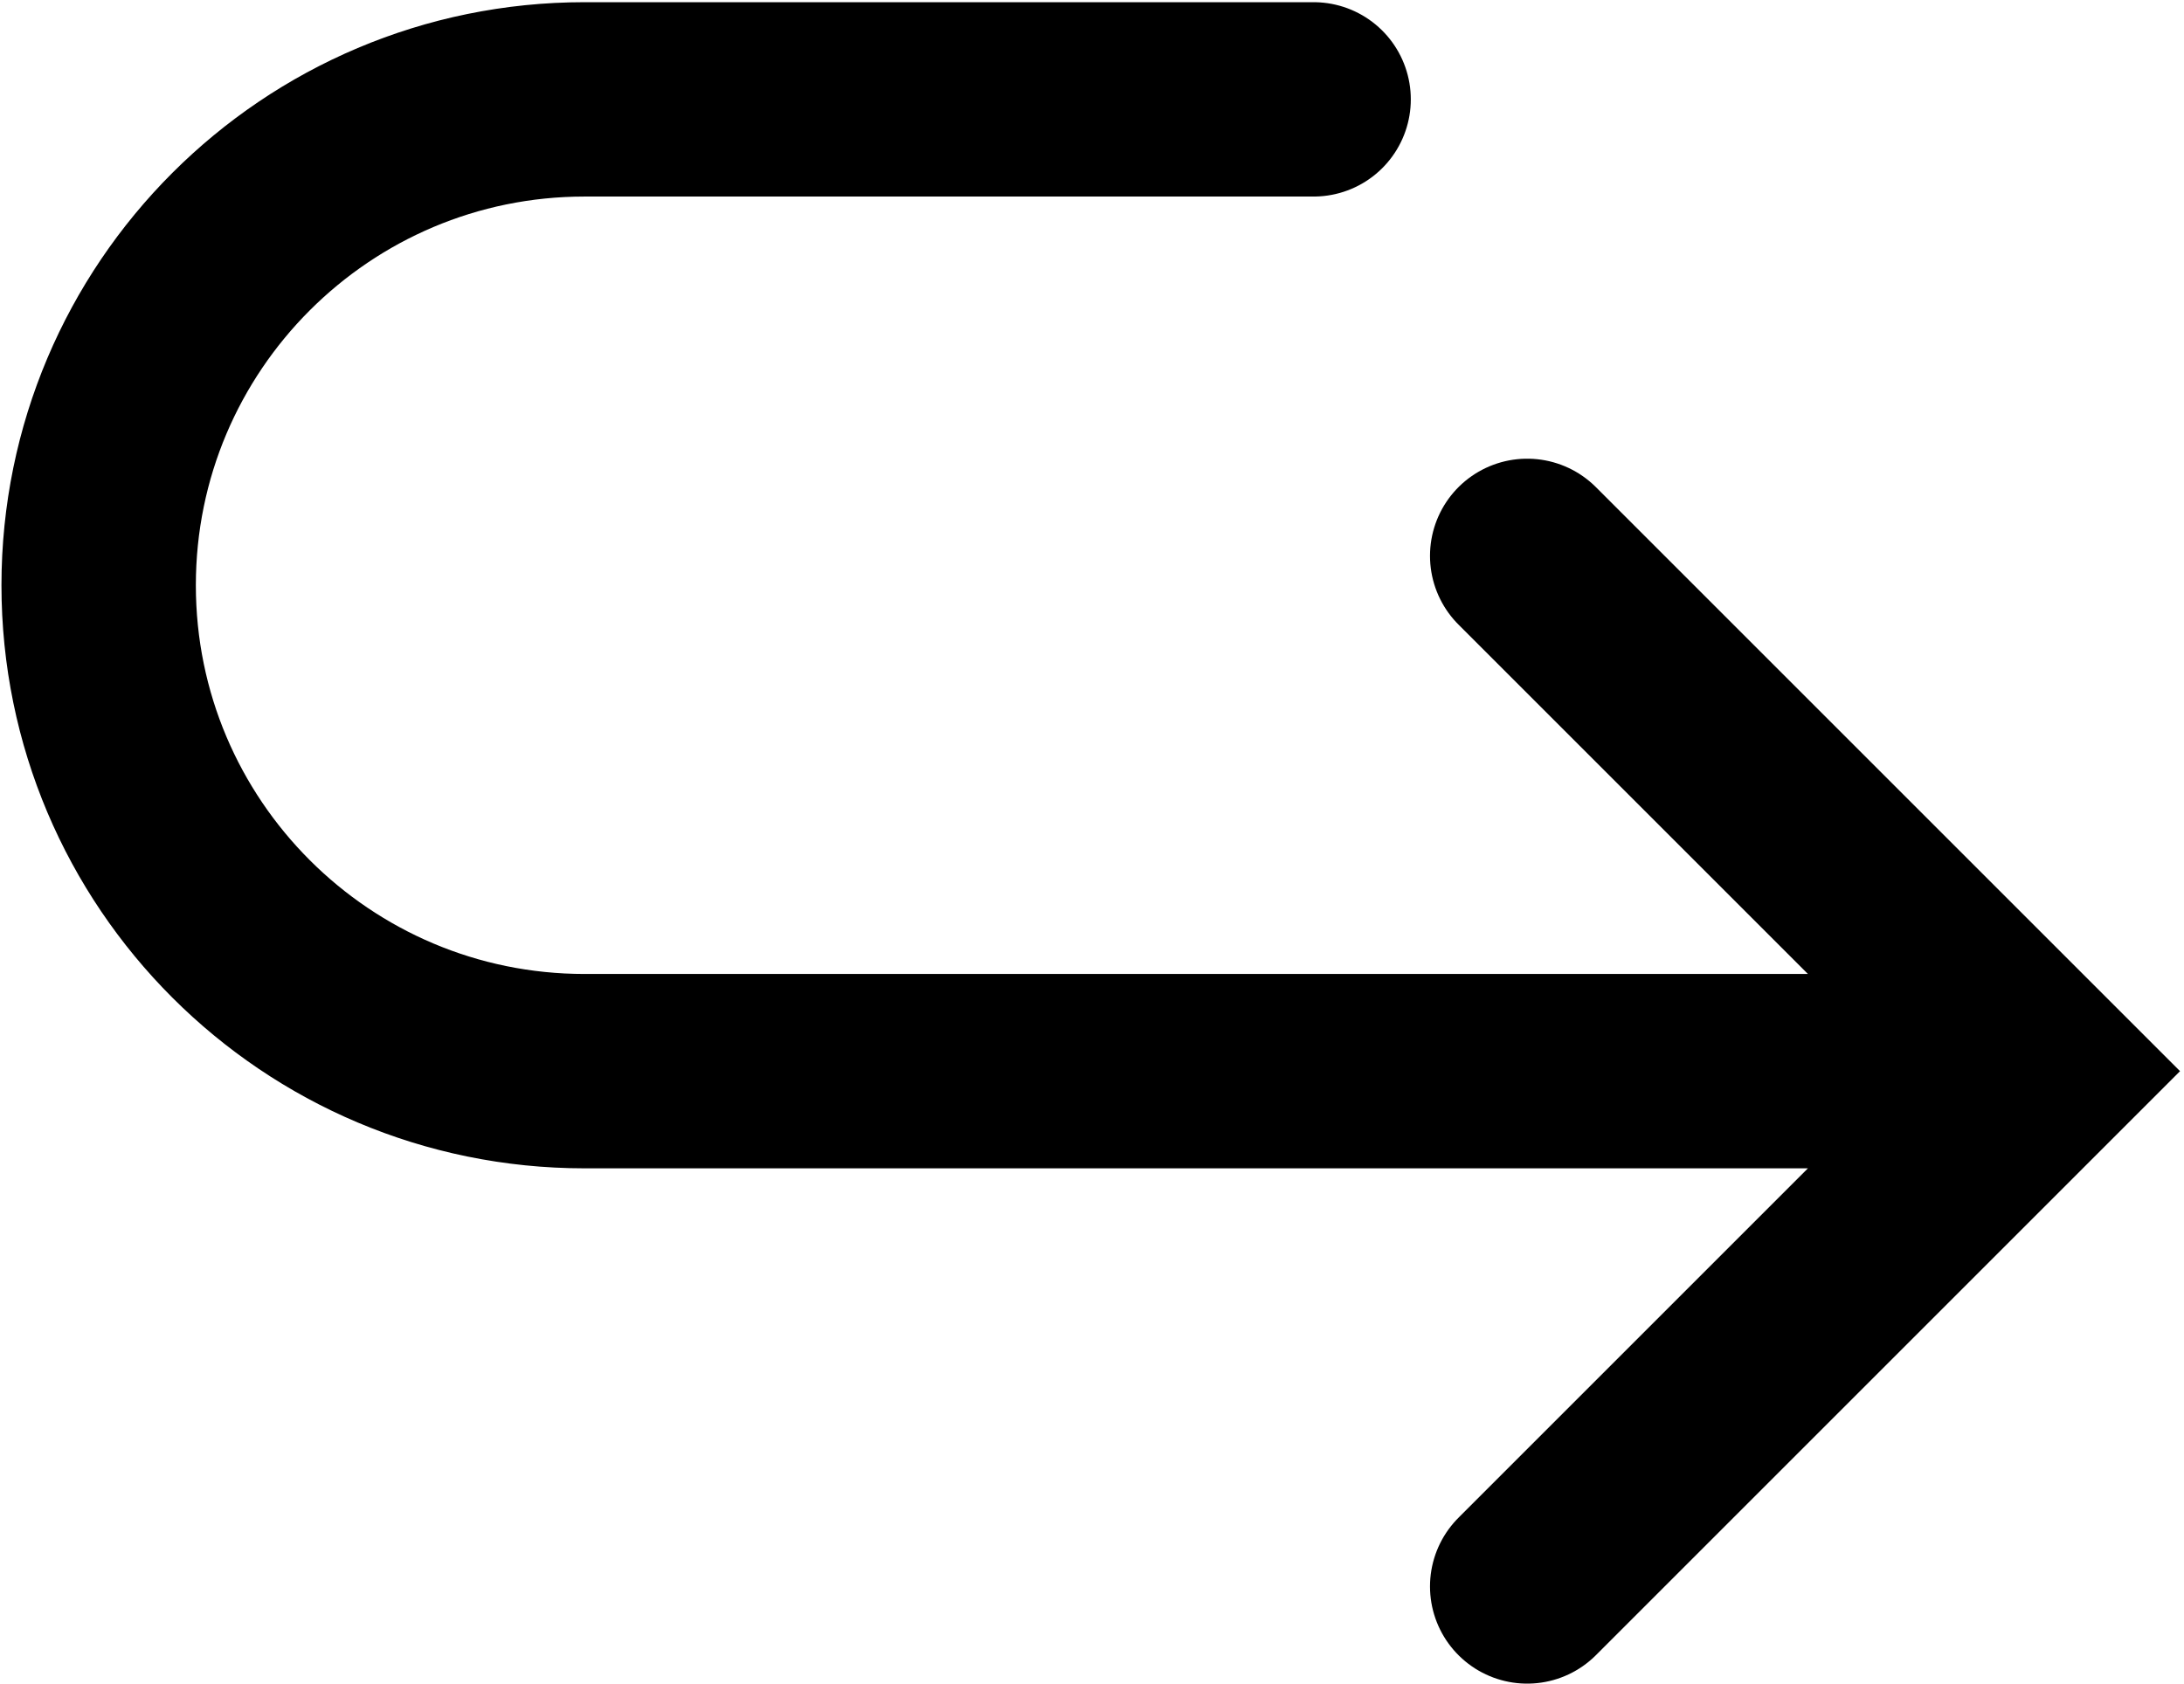
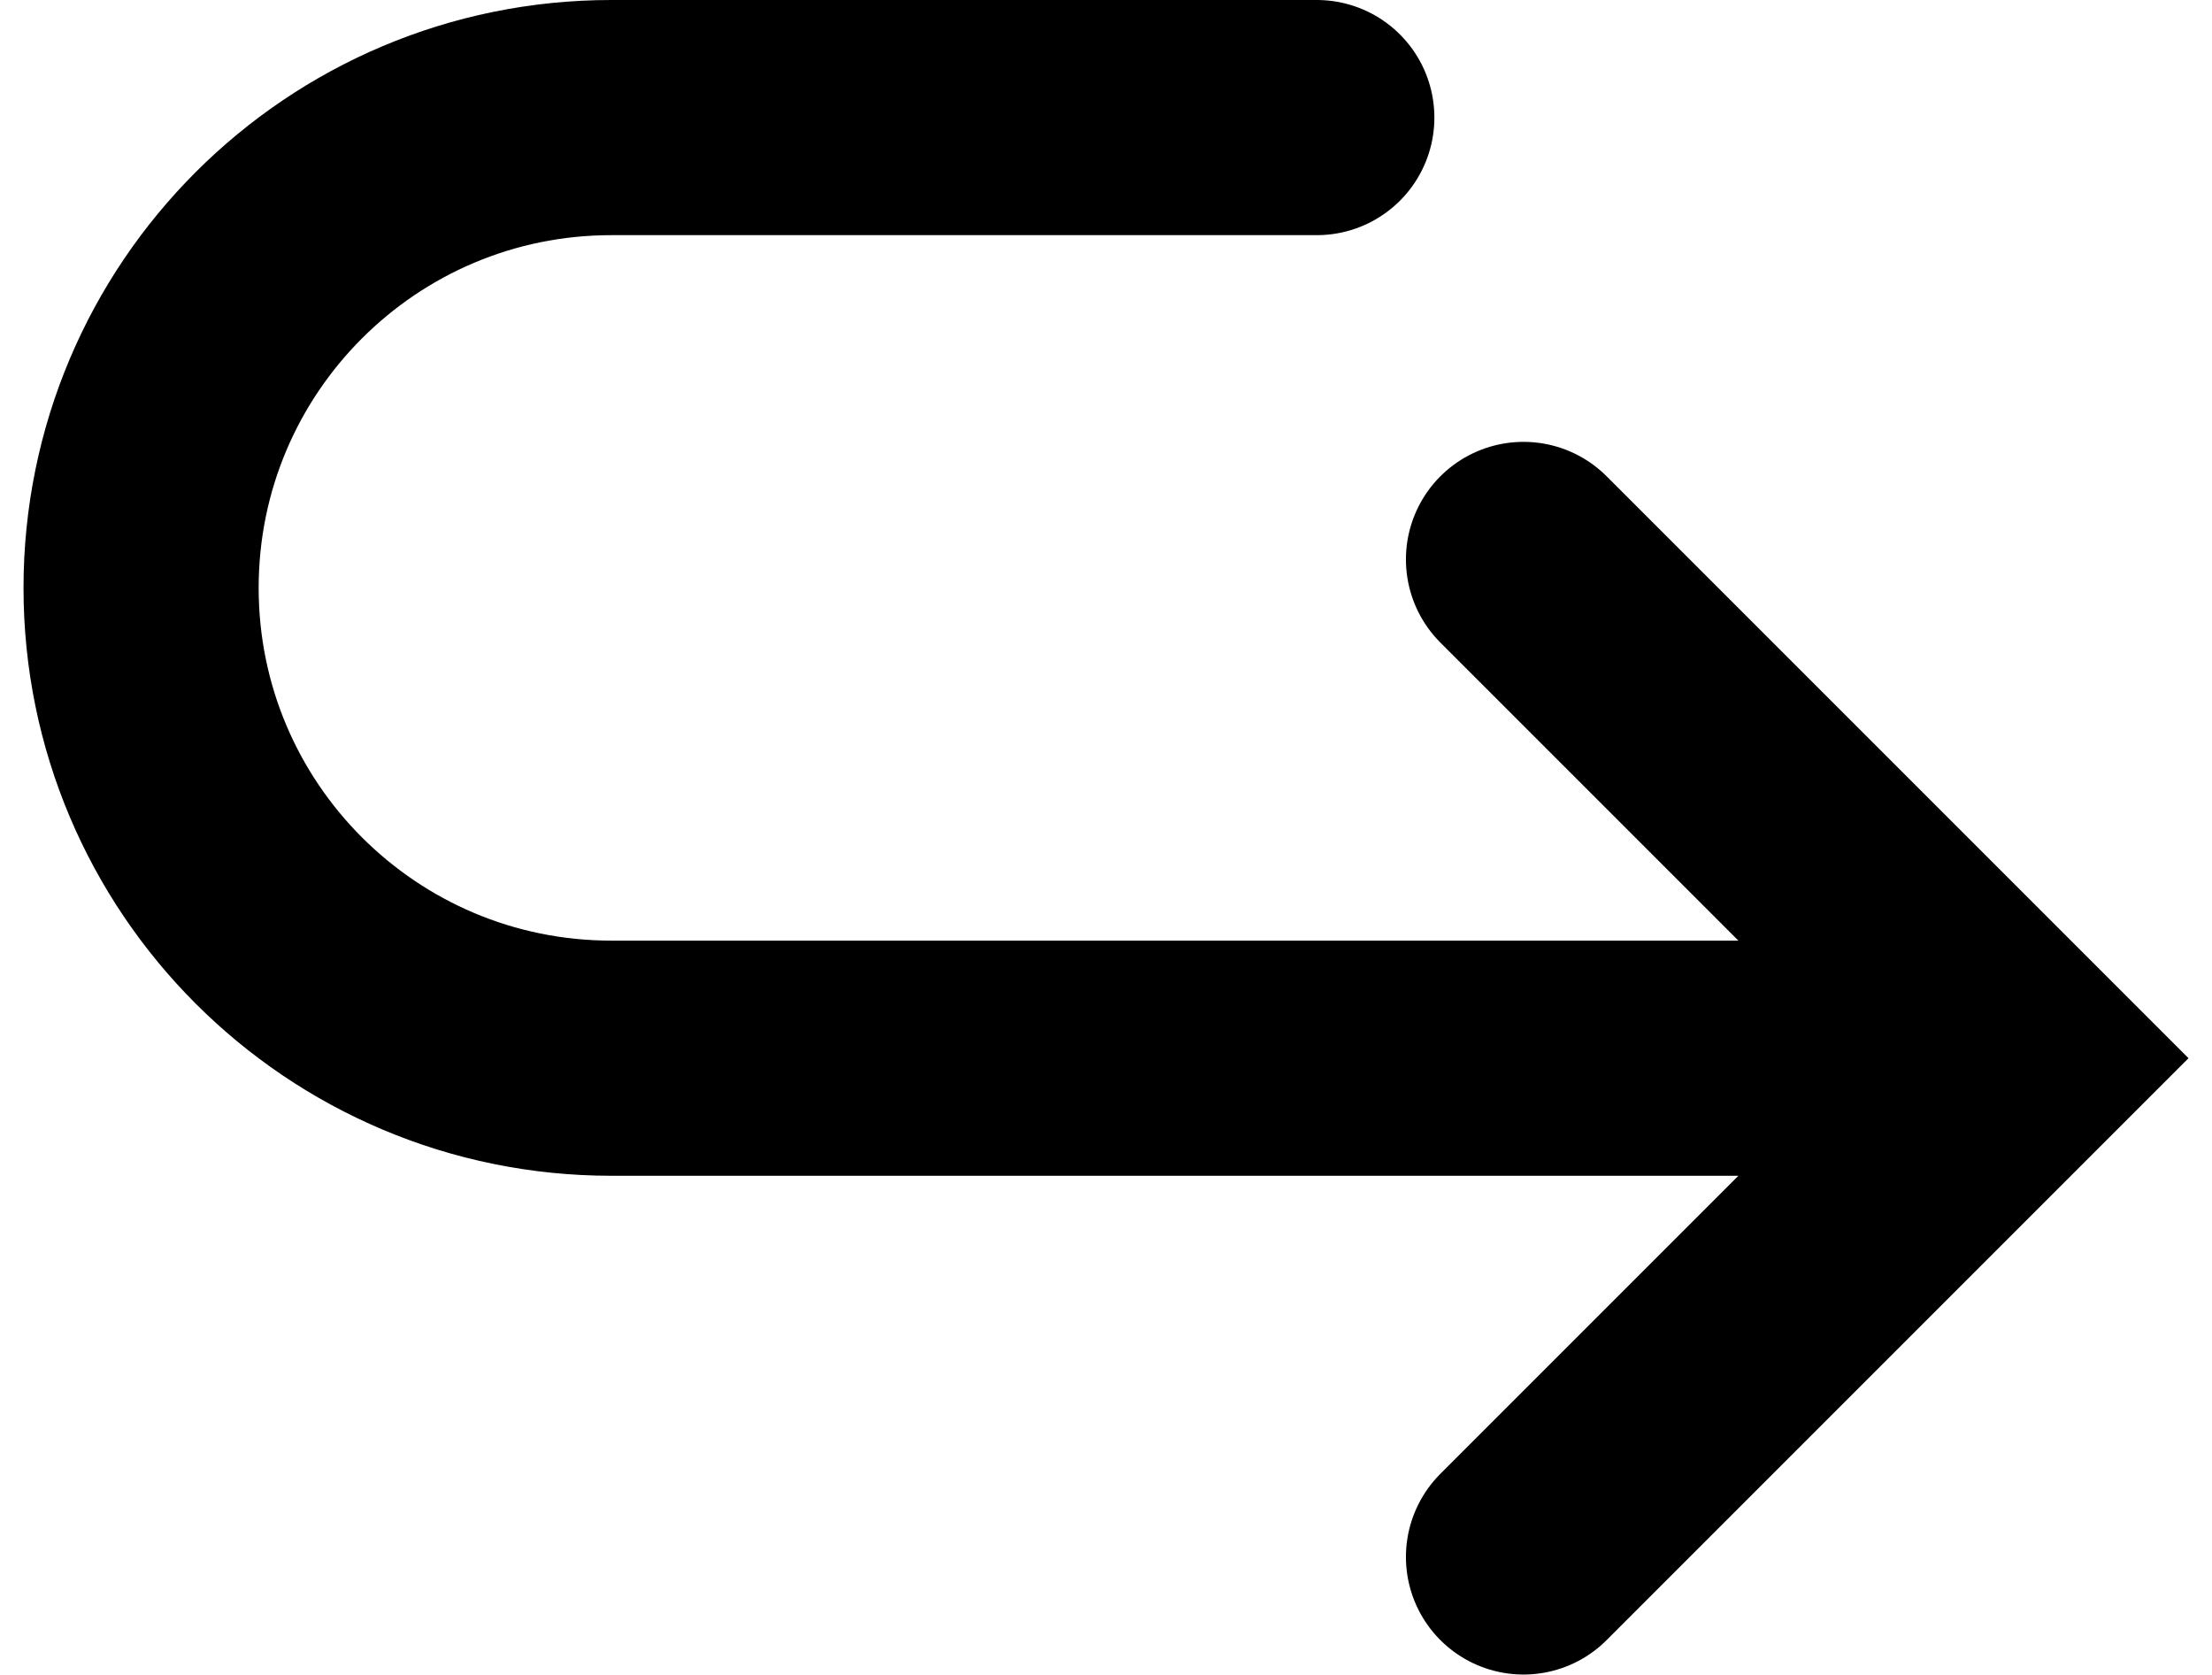
- <svg xmlns="http://www.w3.org/2000/svg" version="1.1" viewBox="0 0 8.988 6.93">
+ <svg xmlns="http://www.w3.org/2000/svg" version="1.1" viewBox="0 0 9.407 7.121">
+   <defs>
+     <clipPath id="cp0">
+       <path d="M0 7.121V0H9.407V7.121Z" />
+     </clipPath>
+   </defs>
  <g id="page1">
-     <path d="M5.406 .409H2.406C1.302 .409 .406 1.304 .406 2.409C.406 3.514 1.302 4.409 2.406 4.409H8.406M6.285 2.288L8.406 4.409L6.285 6.53" stroke="#000" fill="none" stroke-width=".8" stroke-miterlimit="10" stroke-linecap="round" />
+     <g clip-path="url(#cp0)">
+       <path d="M5.6 .5H2.6C1.495 .5 .6 1.395 .6 2.5C.6 3.605 1.495 4.5 2.6 4.5H8.6M6.479 2.379L8.6 4.5L6.479 6.621" stroke="#000" fill="none" stroke-miterlimit="10" stroke-linecap="round" />
+     </g>
  </g>
</svg>
